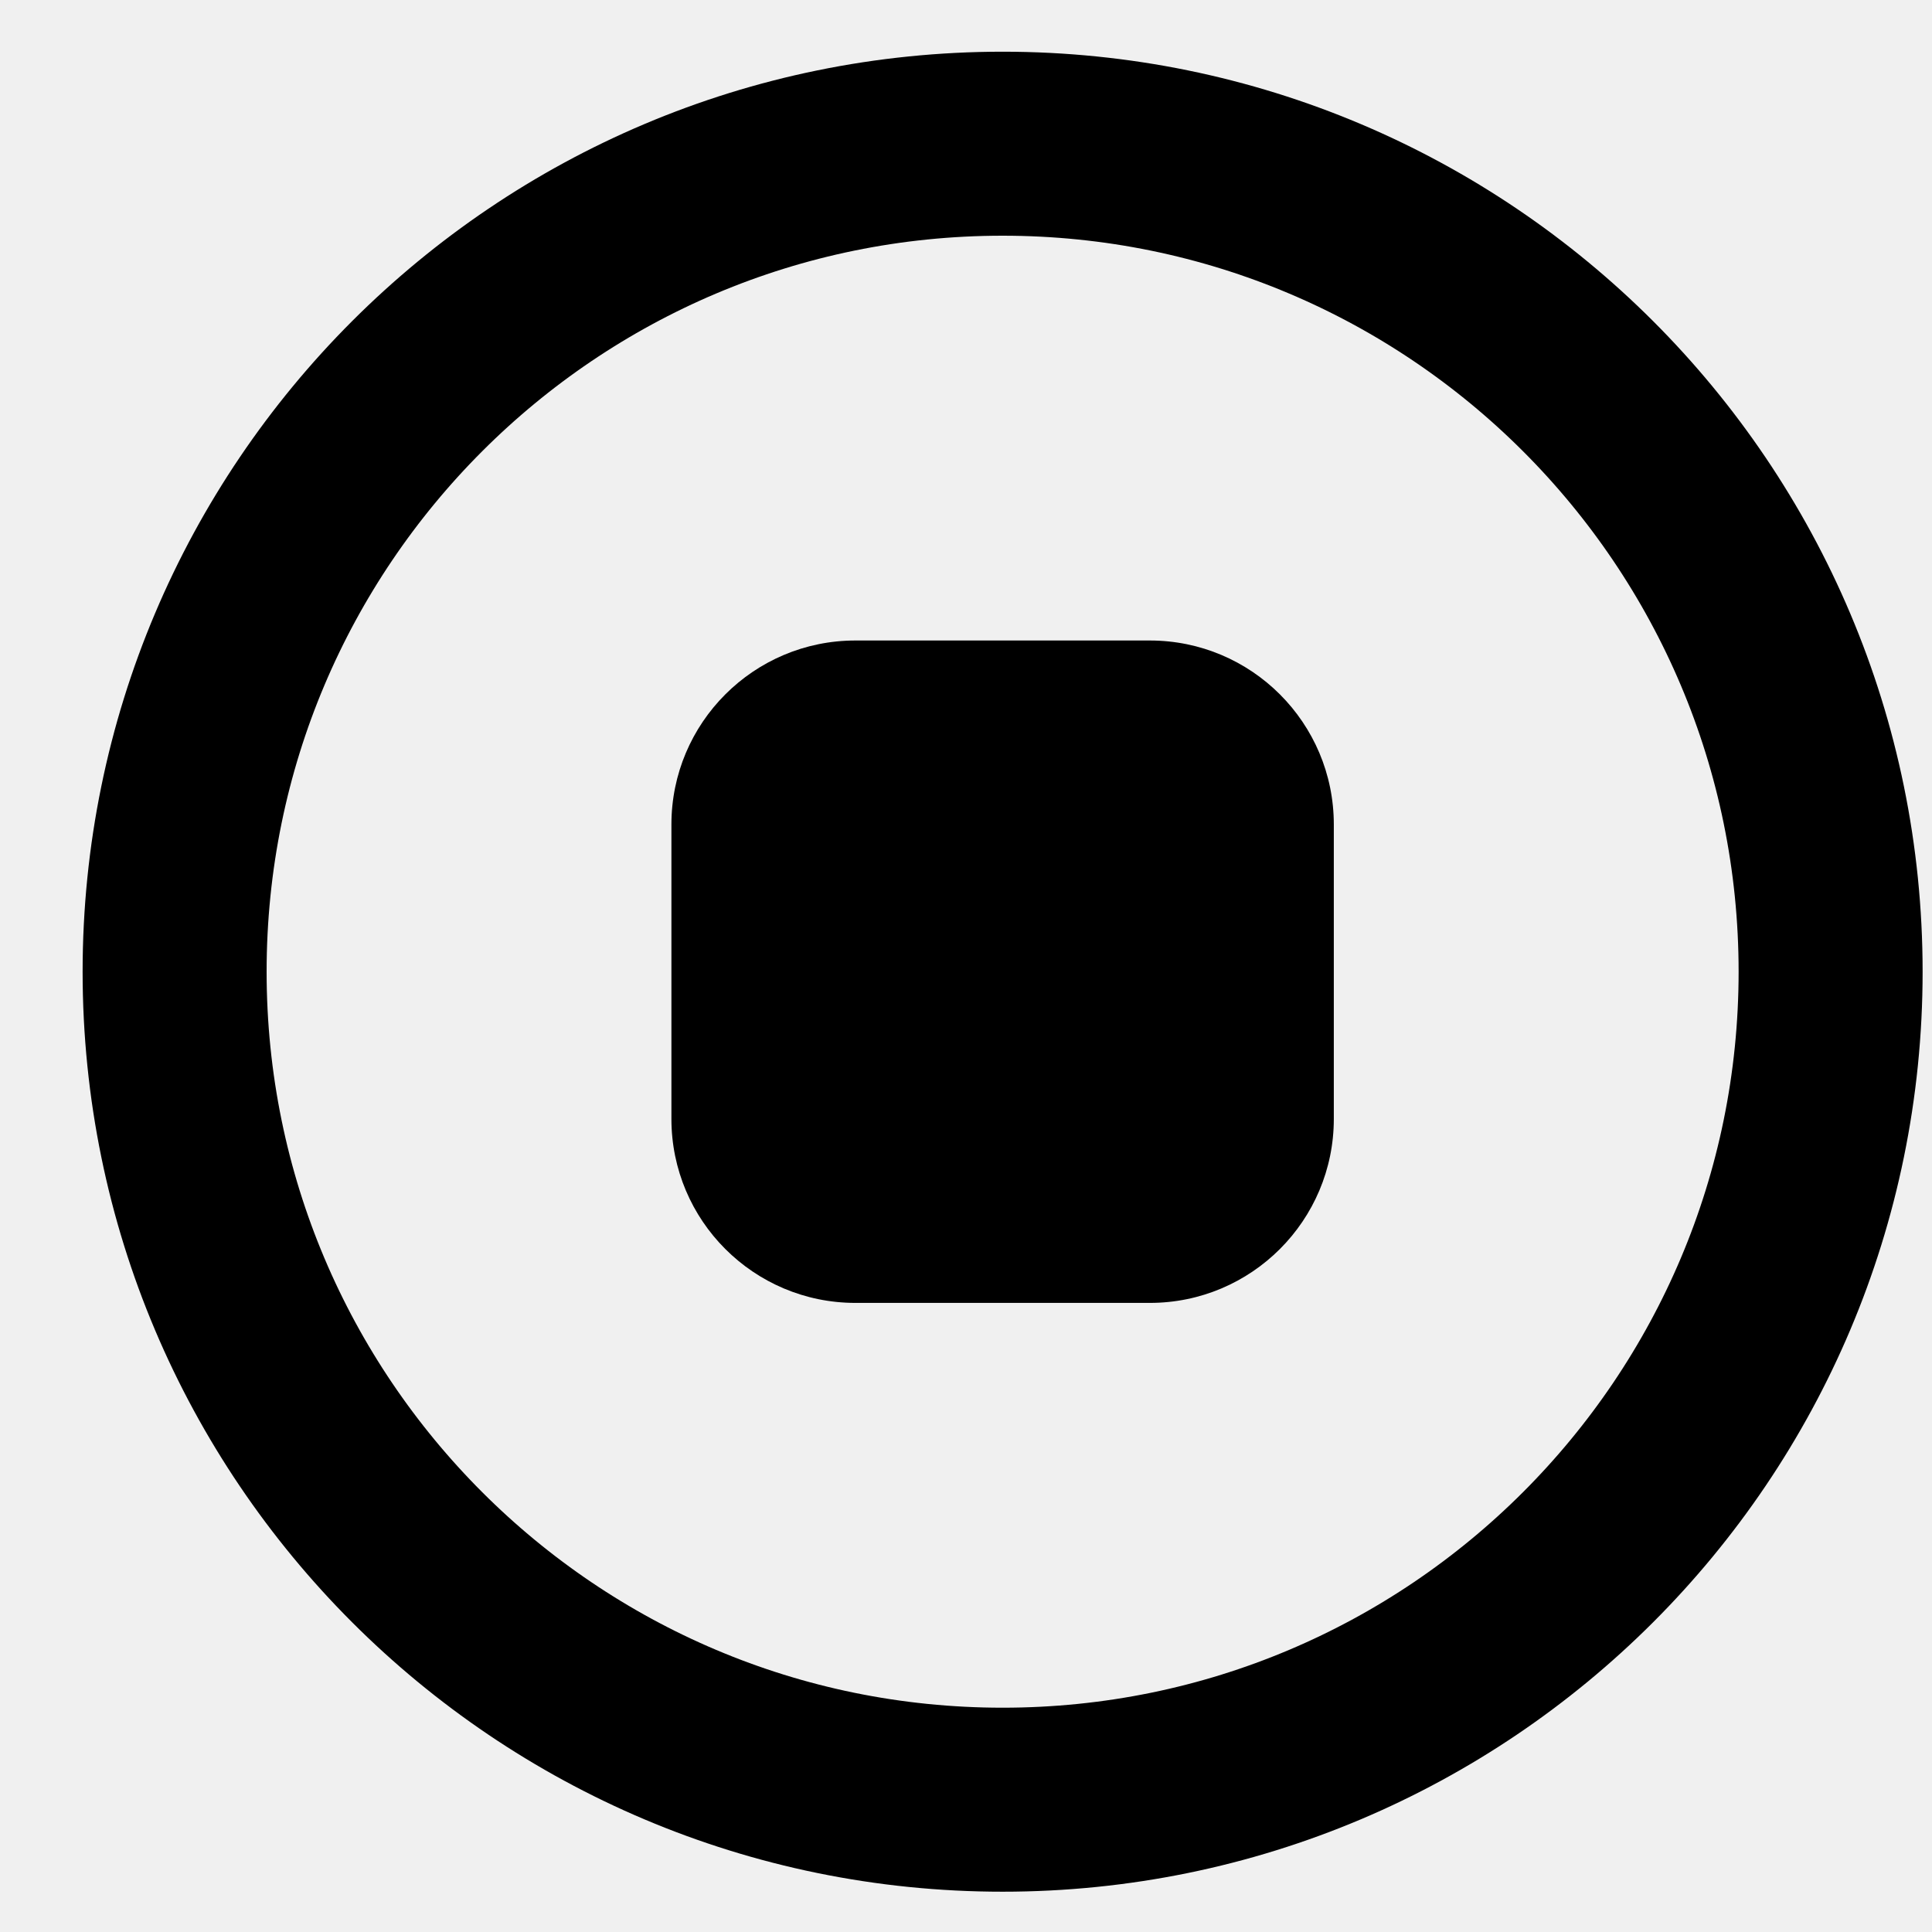
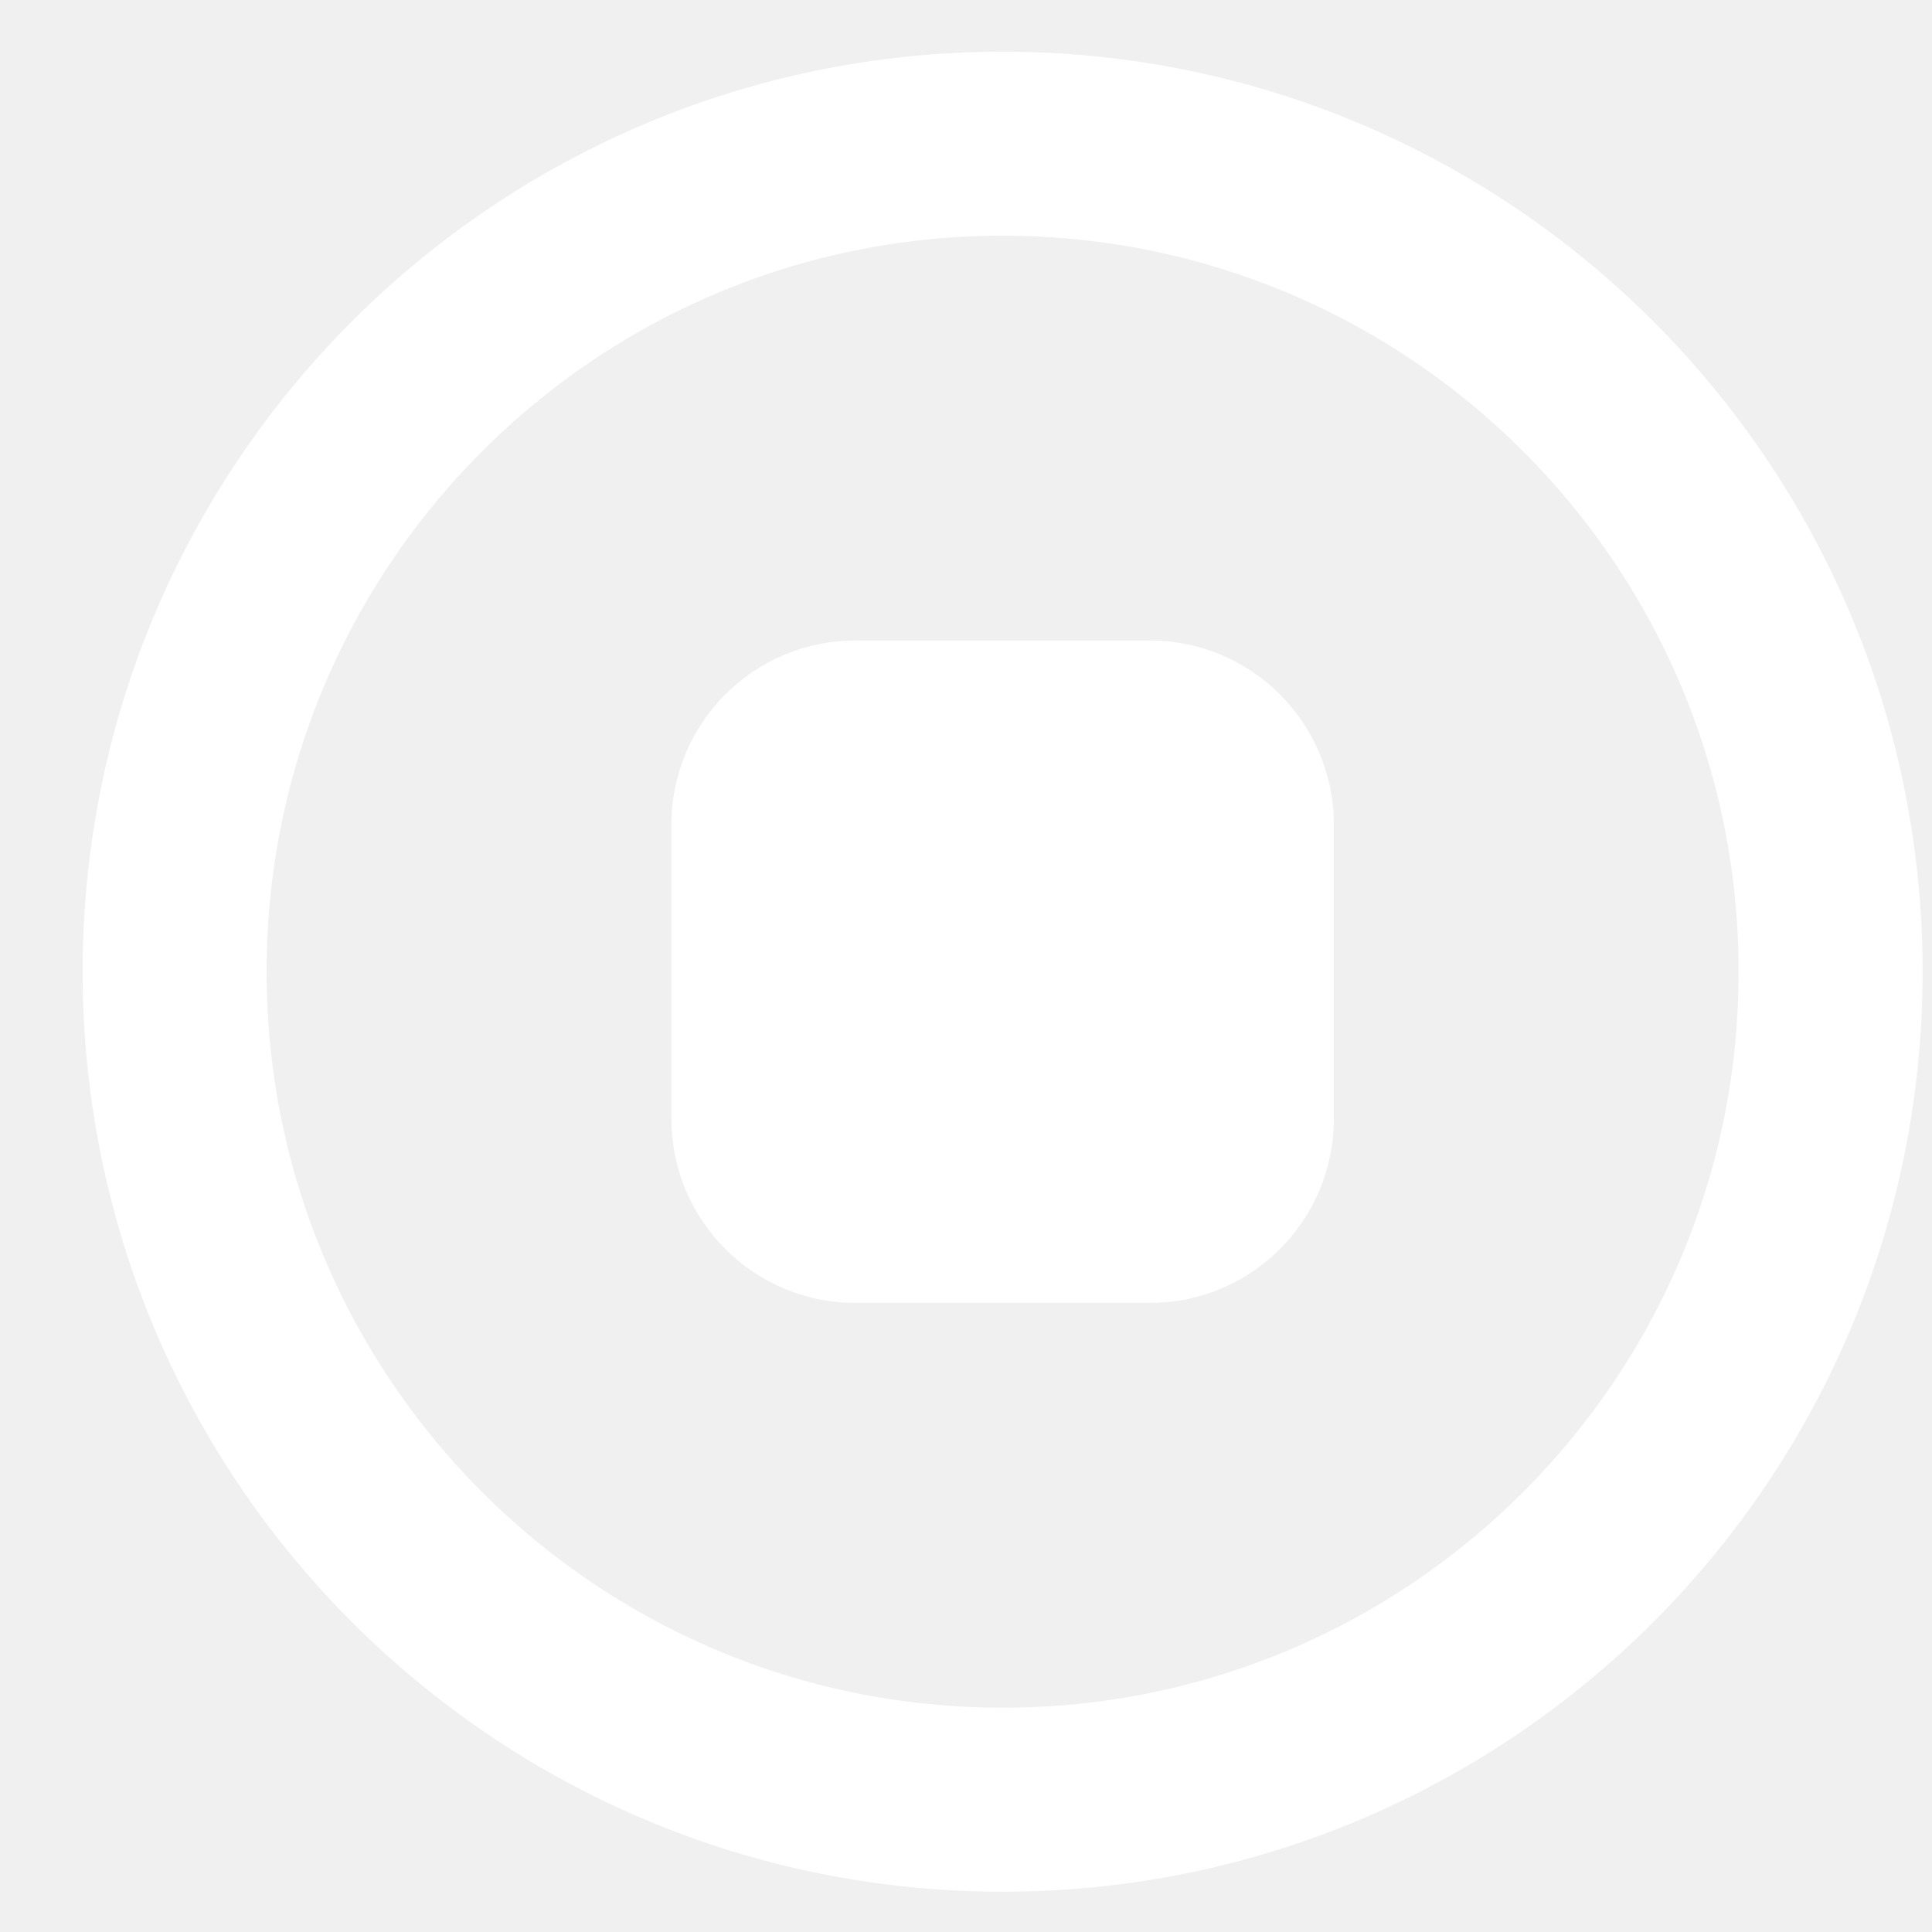
<svg xmlns="http://www.w3.org/2000/svg" width="21" height="21" viewBox="0 0 21 21" fill="none">
-   <circle cx="10.898" cy="10.562" r="9" stroke="currentColor" stroke-width="2" />
-   <rect x="7.298" y="6.962" width="7.2" height="7.2" rx="2" fill="currentColor" />
+   <circle cx="10.898" cy="10.562" r="9" stroke="white" stroke-width="2" />
+   <rect x="7.298" y="6.962" width="7.2" height="7.2" rx="2" fill="white" />
</svg>
